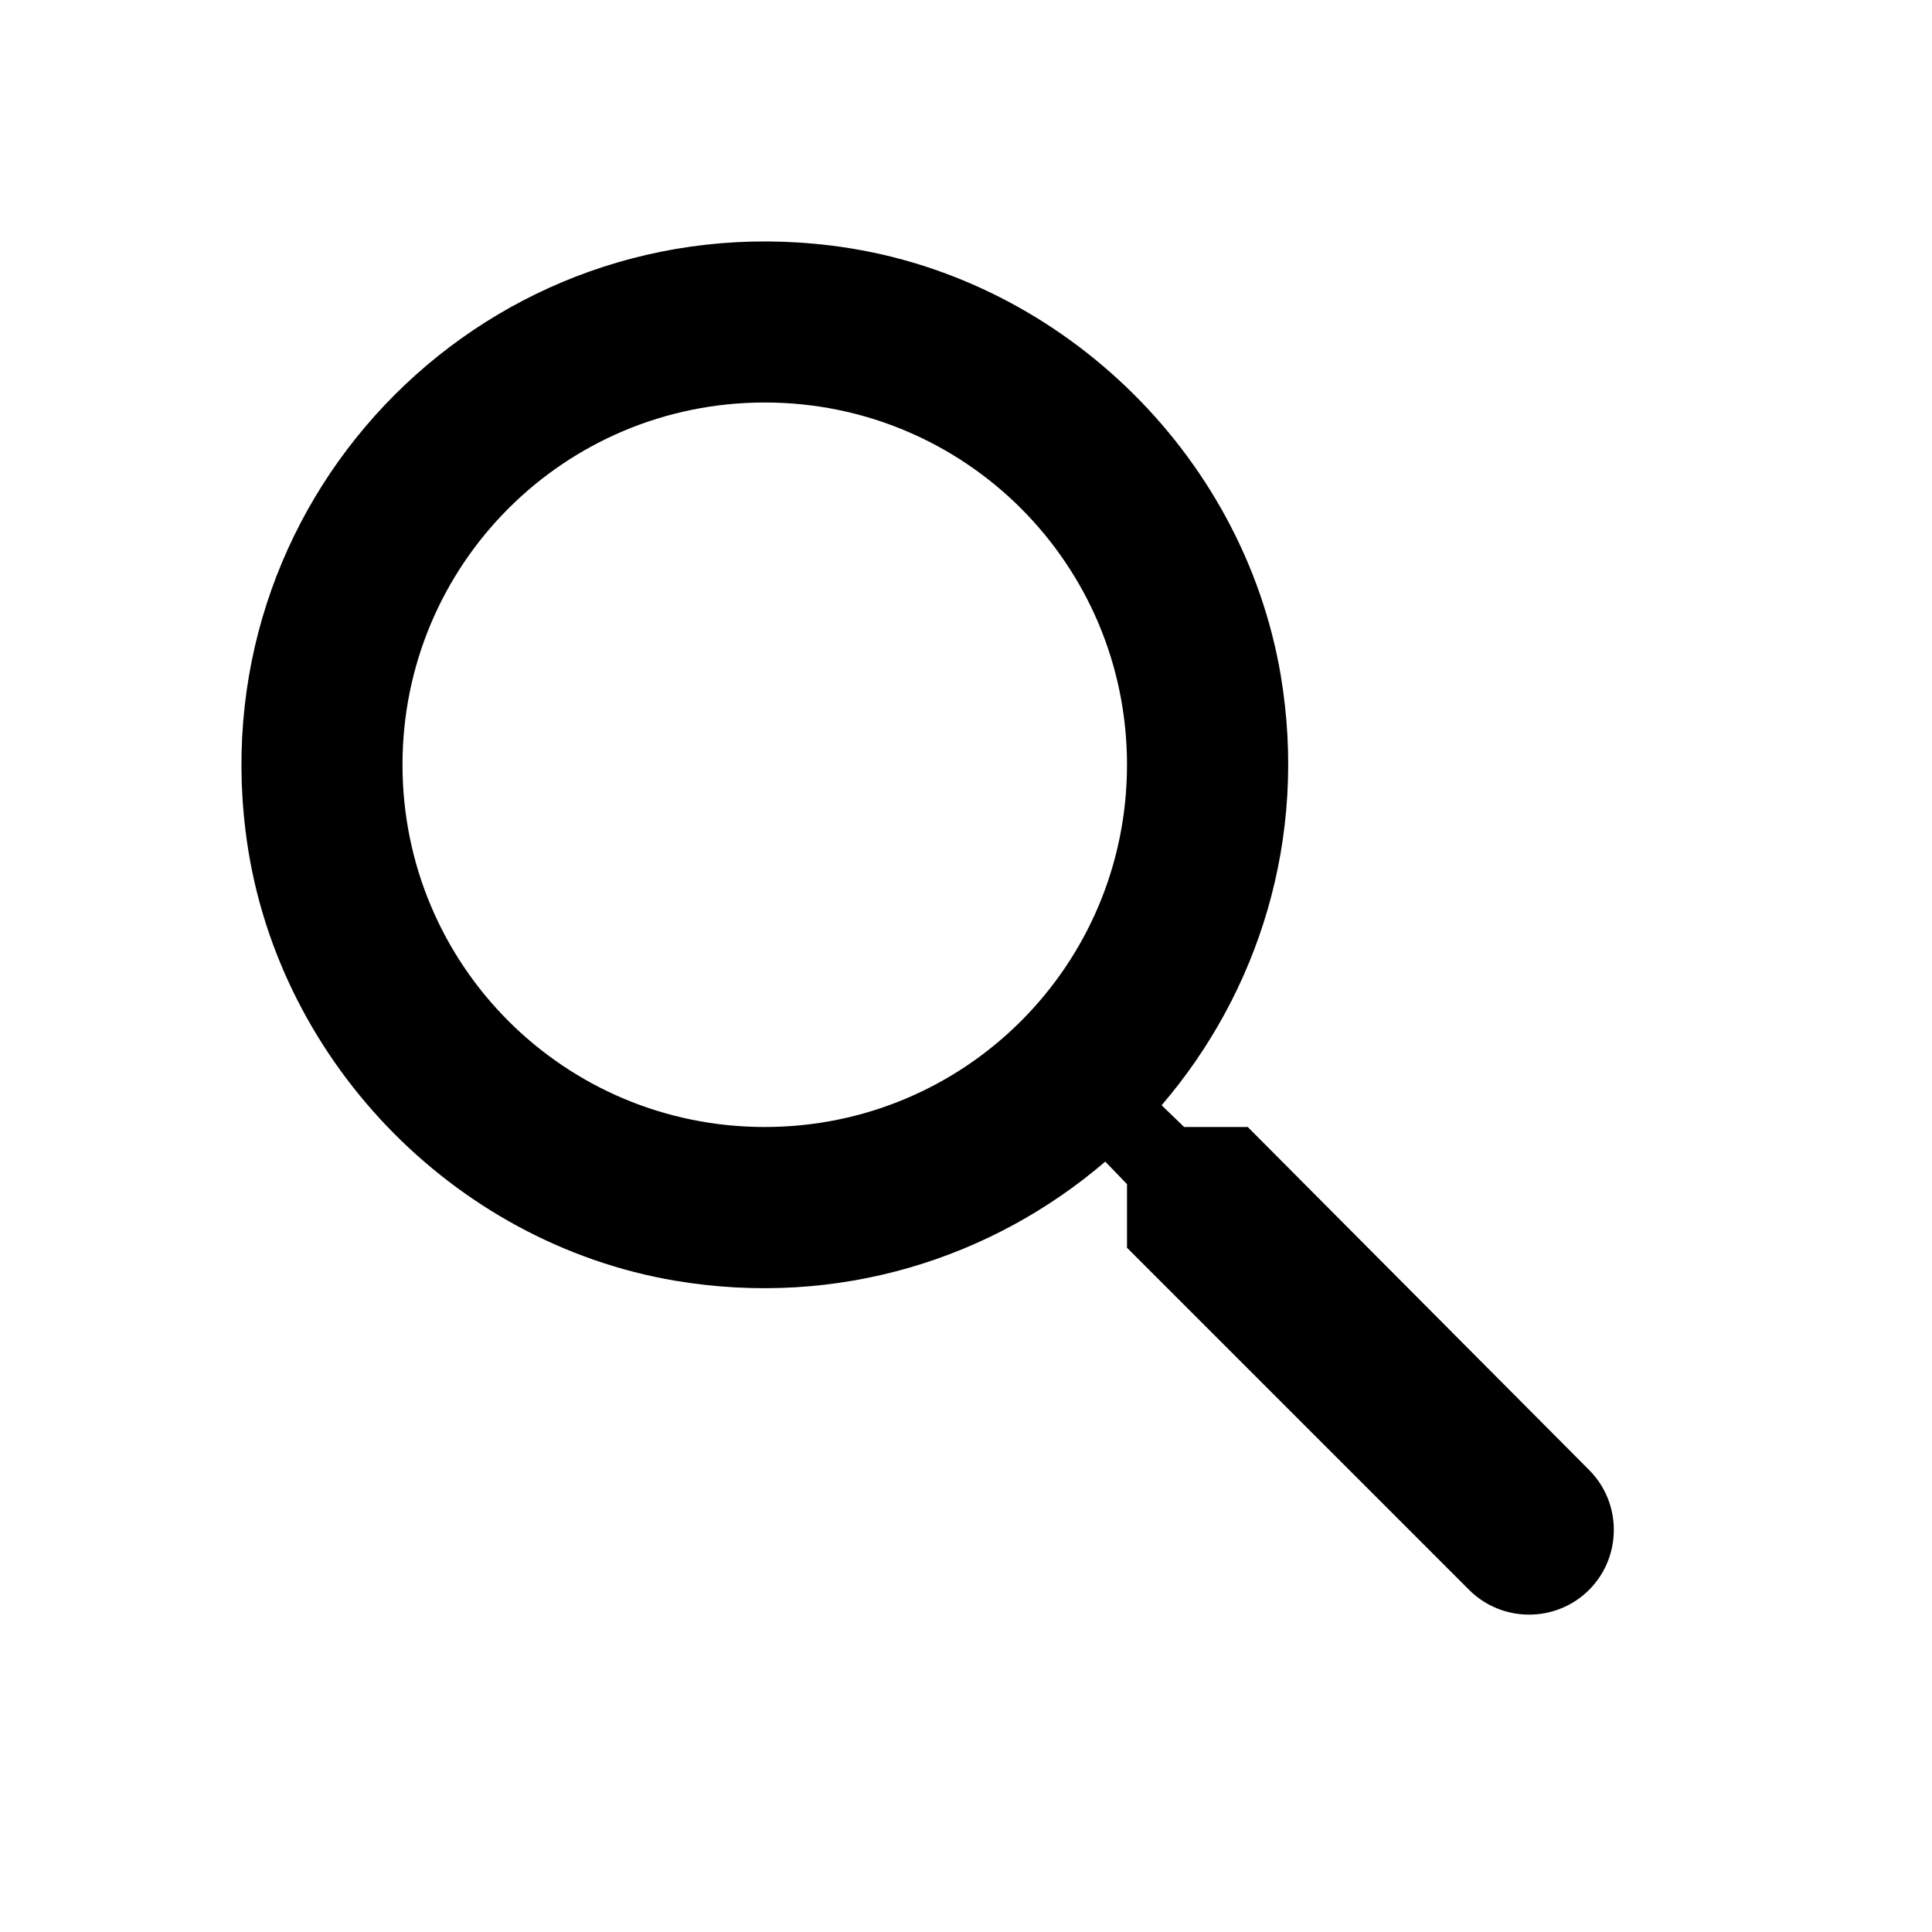
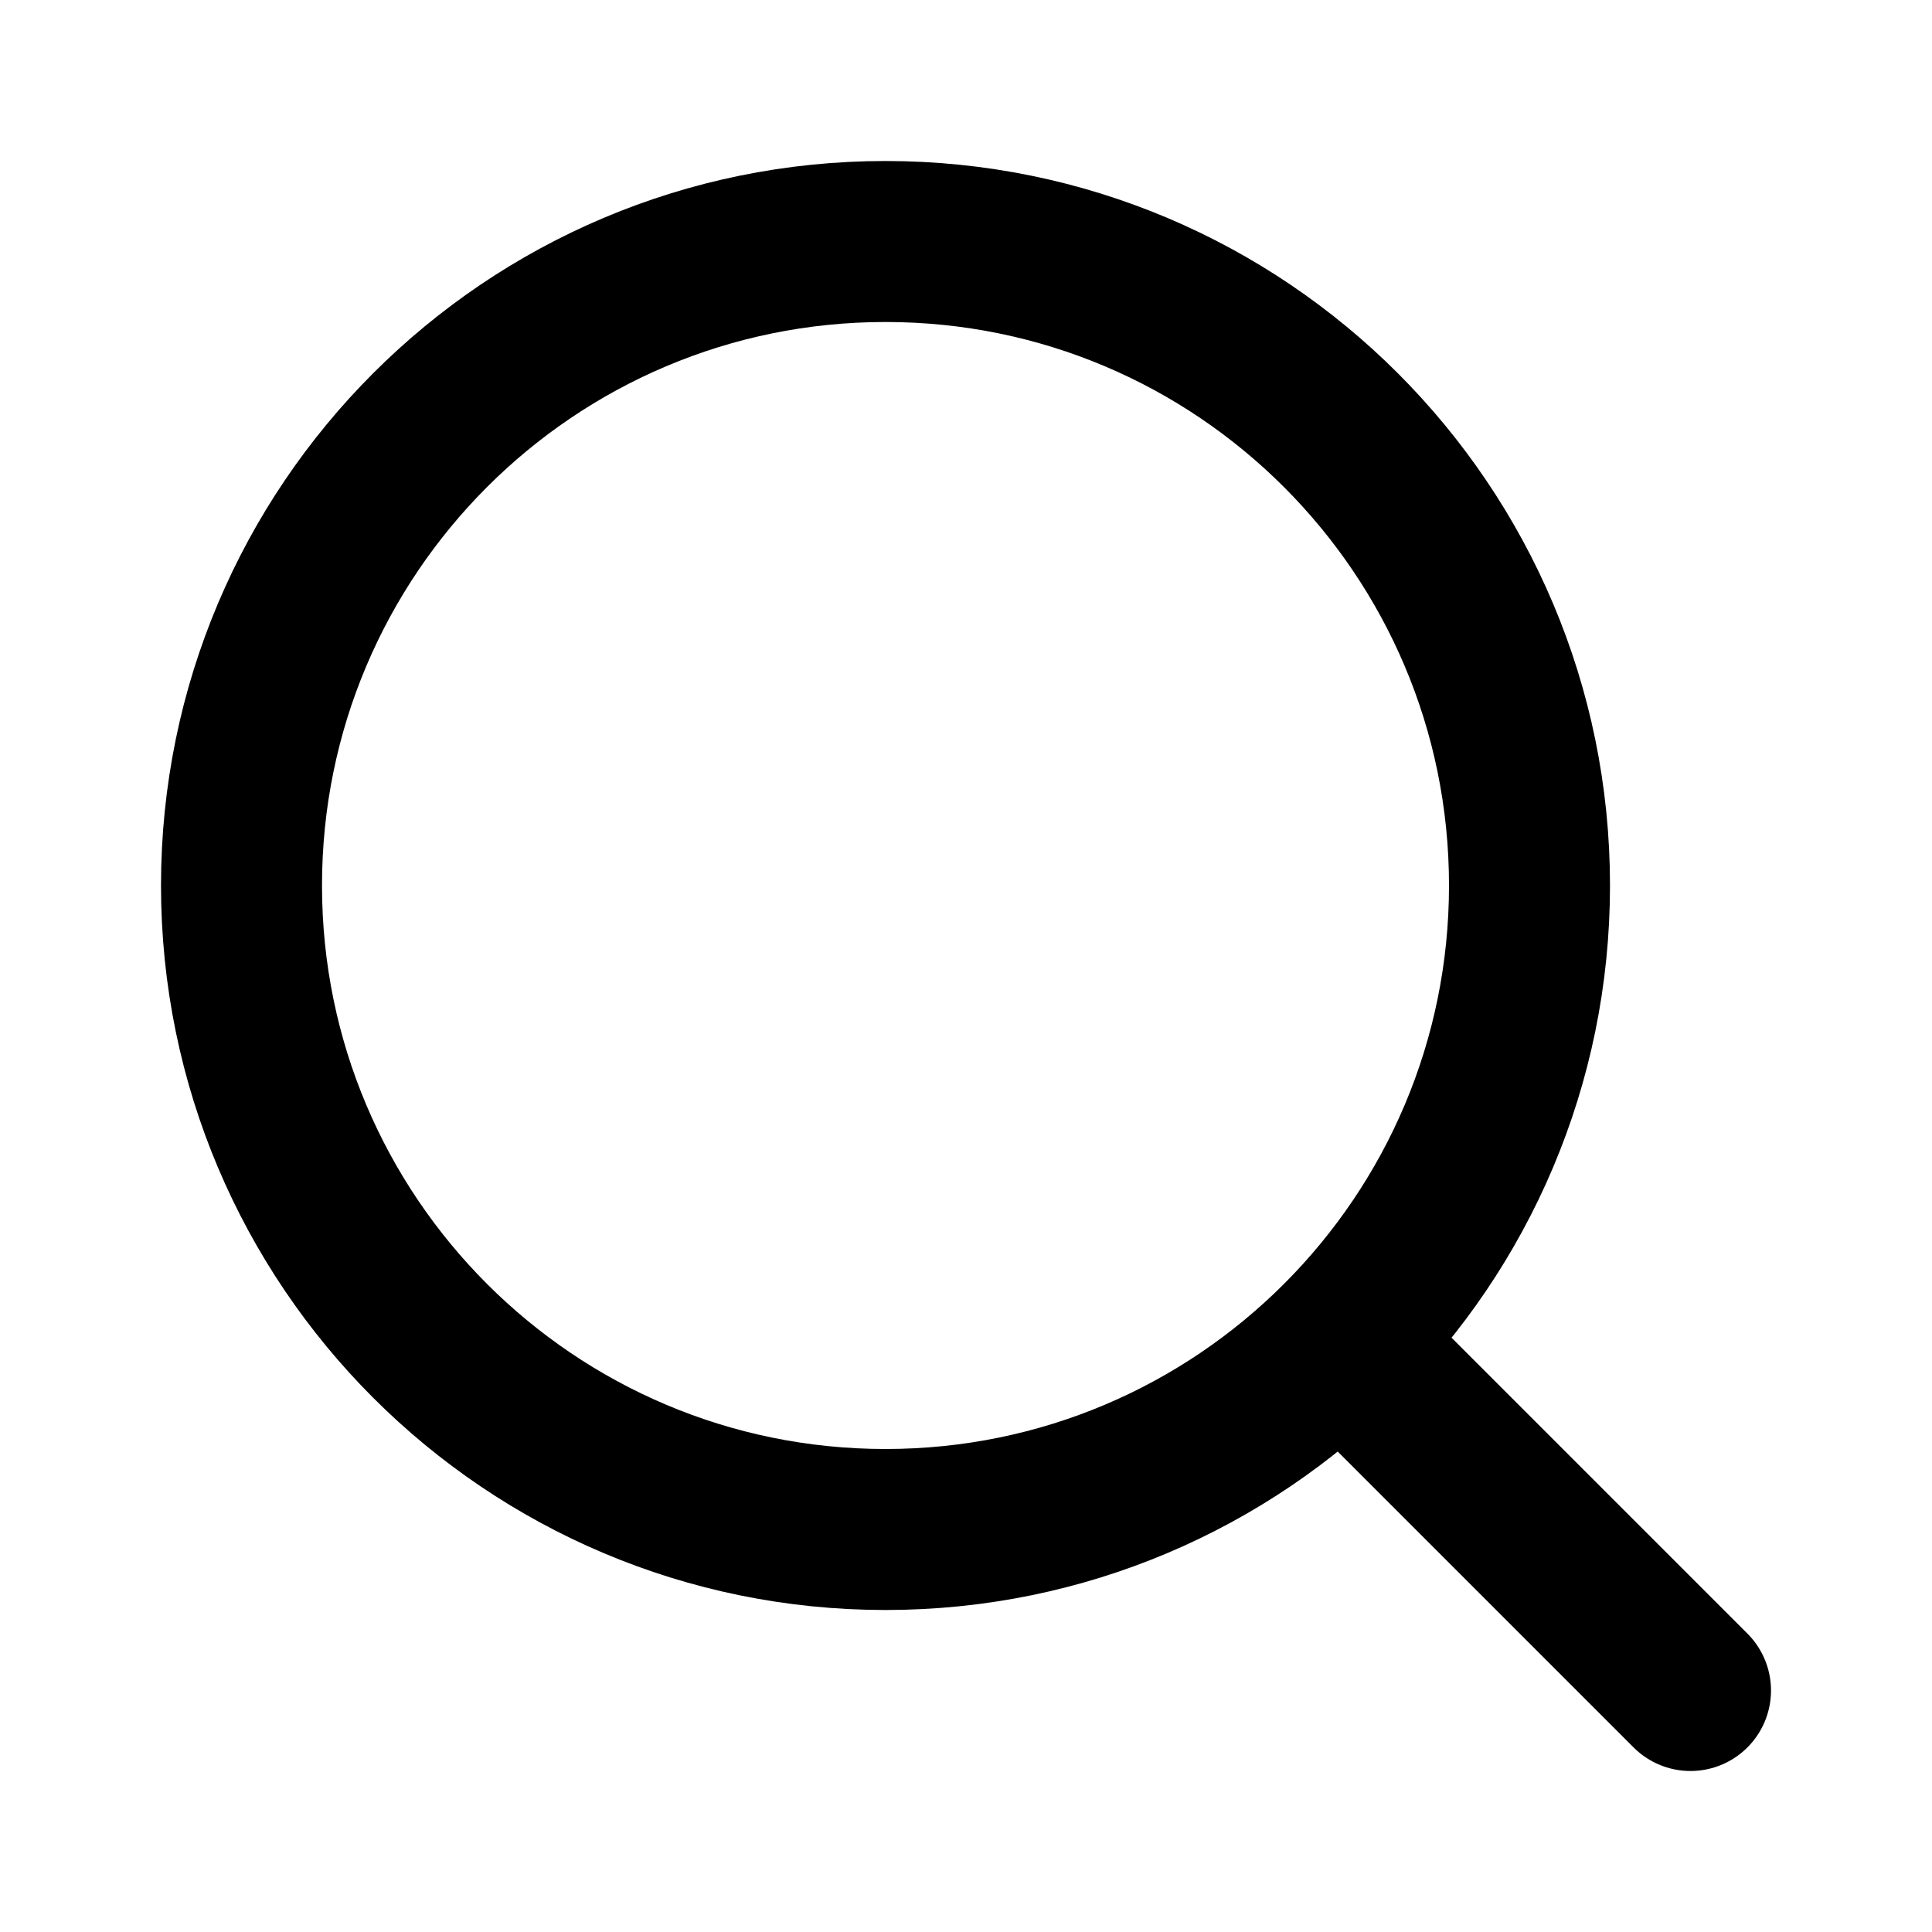
- <svg xmlns="http://www.w3.org/2000/svg" fill="currentColor" height="24" viewBox="0 0 24 24" width="24">
-   <path d="M0 0h24v24H0V0z" fill="none" />
-   <path d="M15.5 14h-.79l-.28-.27c1.2-1.4 1.82-3.31 1.48-5.34-.47-2.78-2.79-5-5.59-5.34-4.23-.52-7.79 3.04-7.27 7.27.34 2.8 2.56 5.12 5.34 5.59 2.03.34 3.94-.28 5.34-1.48l.27.28v.79l4.25 4.25c.41.41 1.08.41 1.49 0 .41-.41.41-1.08 0-1.49L15.5 14zm-6 0C7.01 14 5 11.99 5 9.5S7.01 5 9.5 5 14 7.01 14 9.5 11.99 14 9.5 14z" />
+ <svg xmlns="http://www.w3.org/2000/svg" width="24" height="24" viewBox="0 0 24 24" fill="none" stroke="currentColor" stroke-width="2" stroke-linecap="round" stroke-linejoin="round">
+   <path d="m21 21-4.34-4.34" />
+   <circle cx="11" cy="11" r="8" />
</svg>
